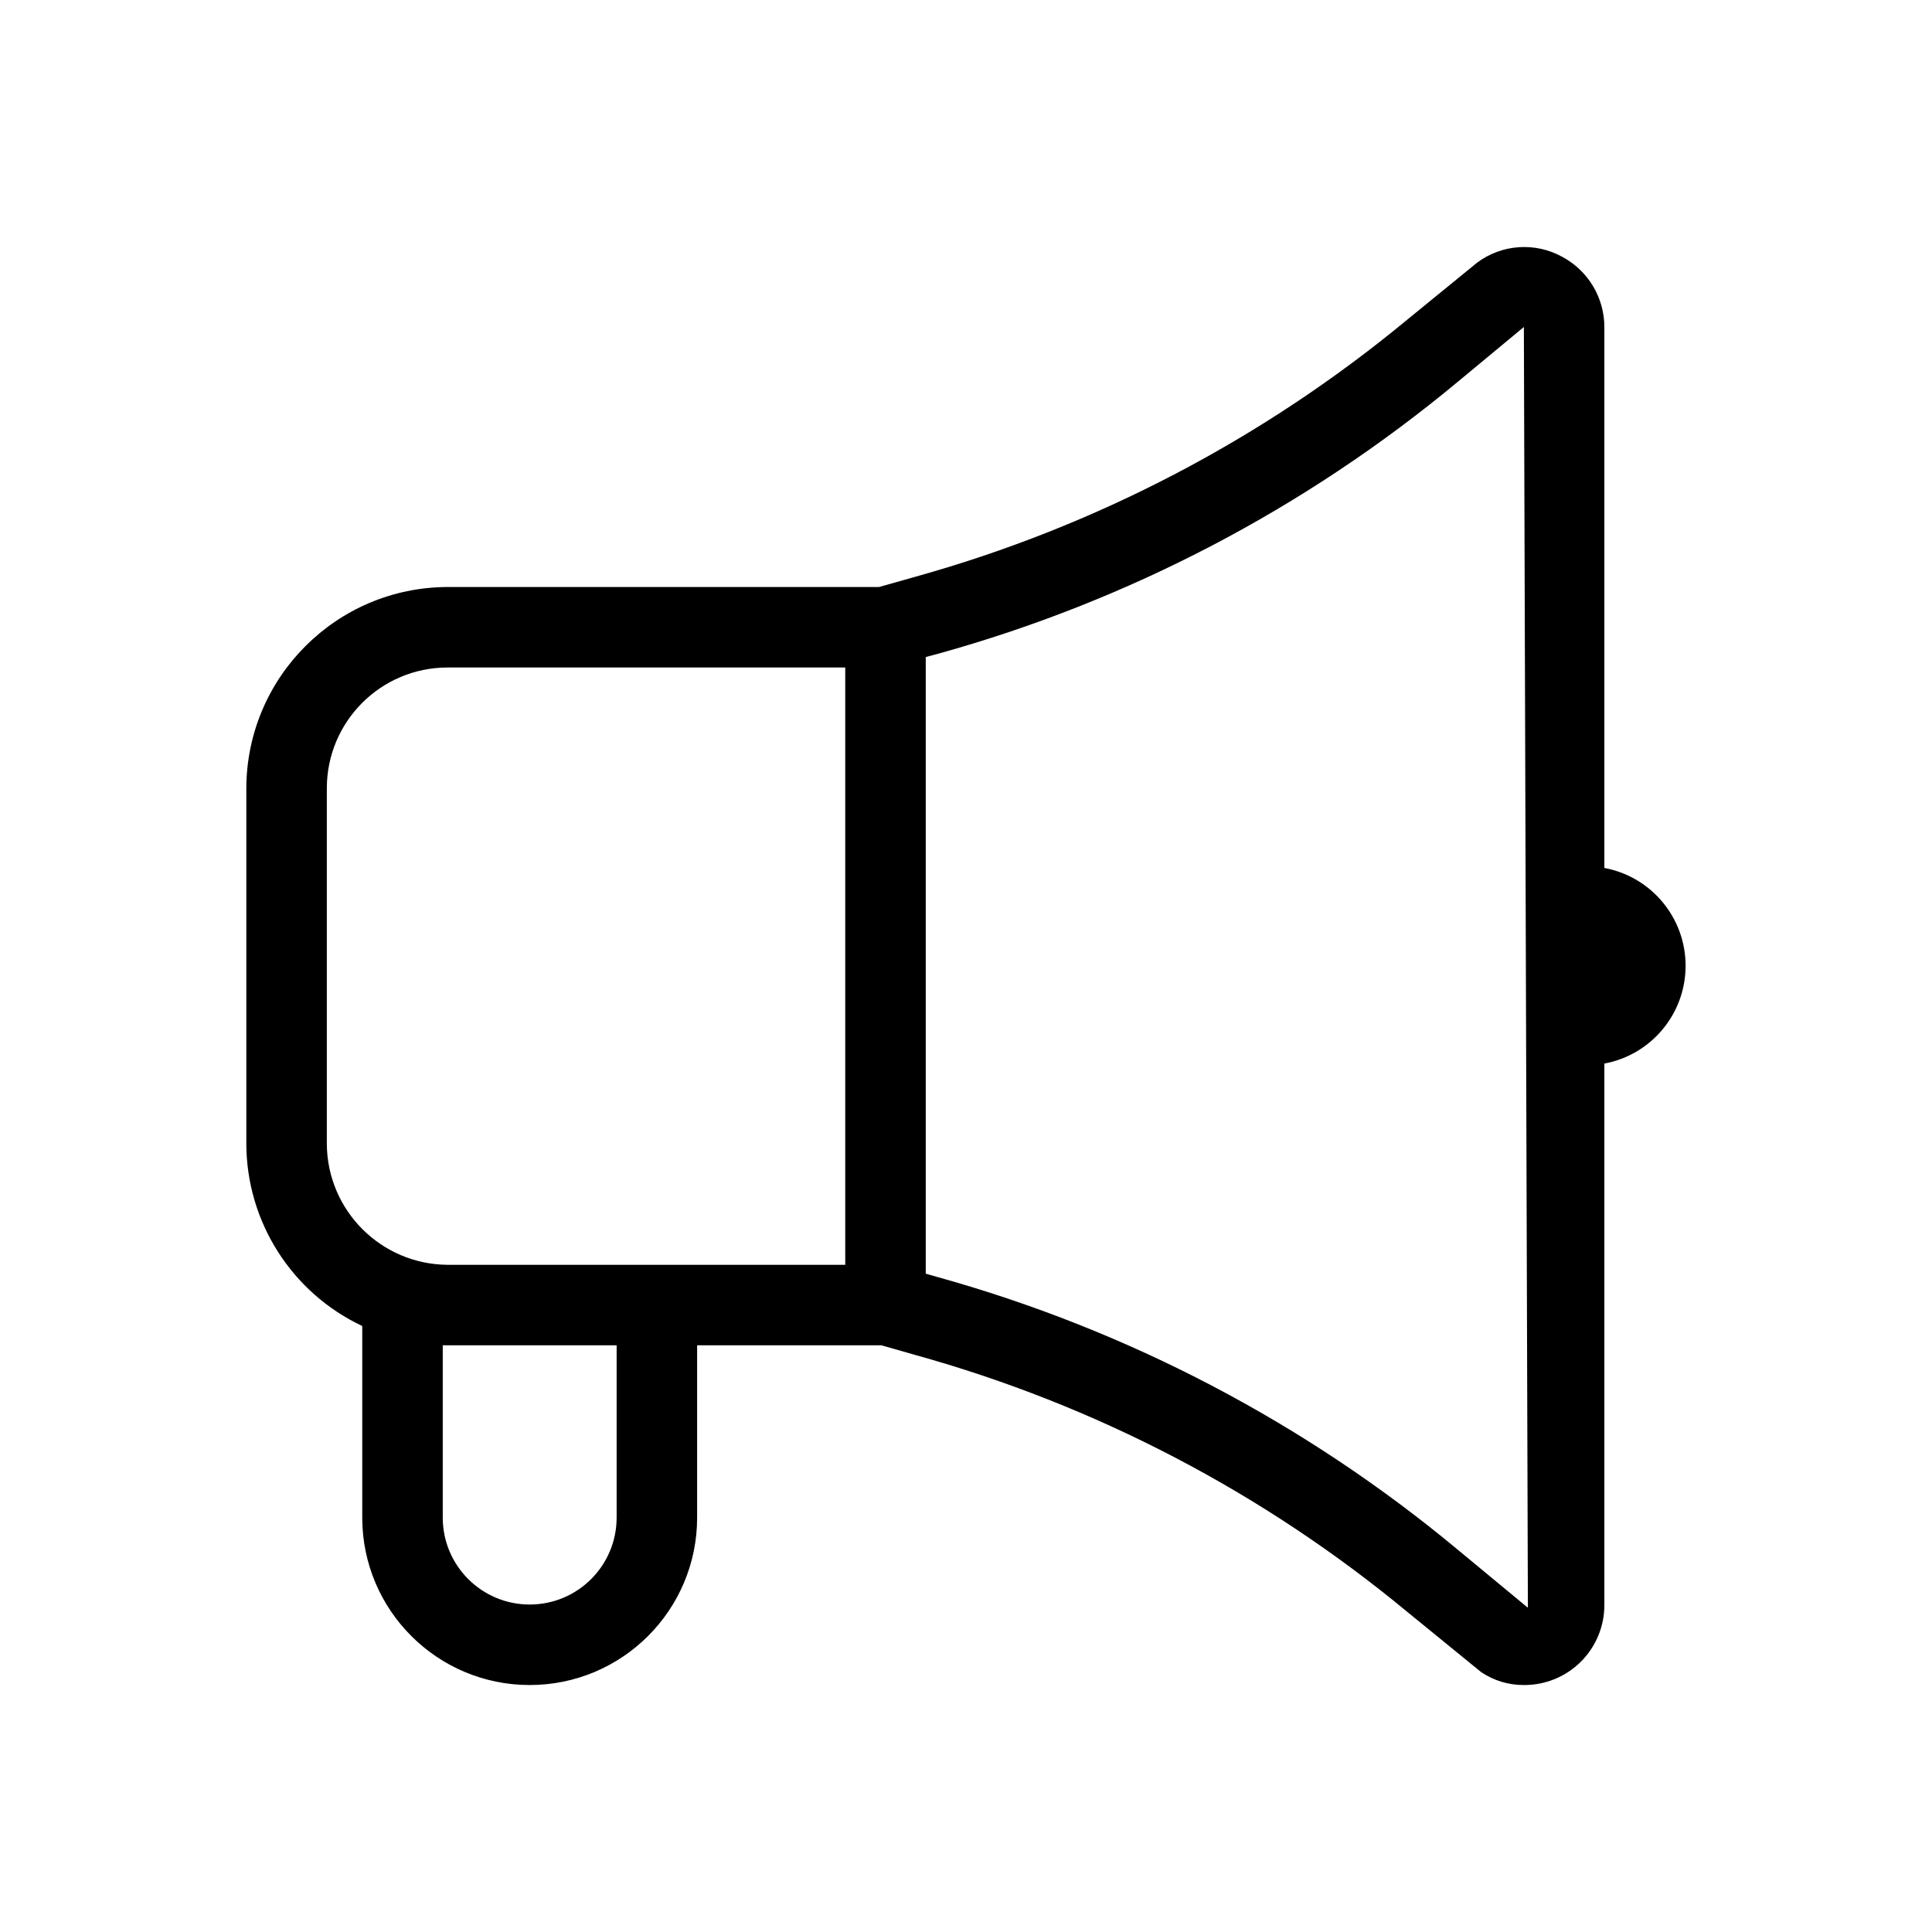
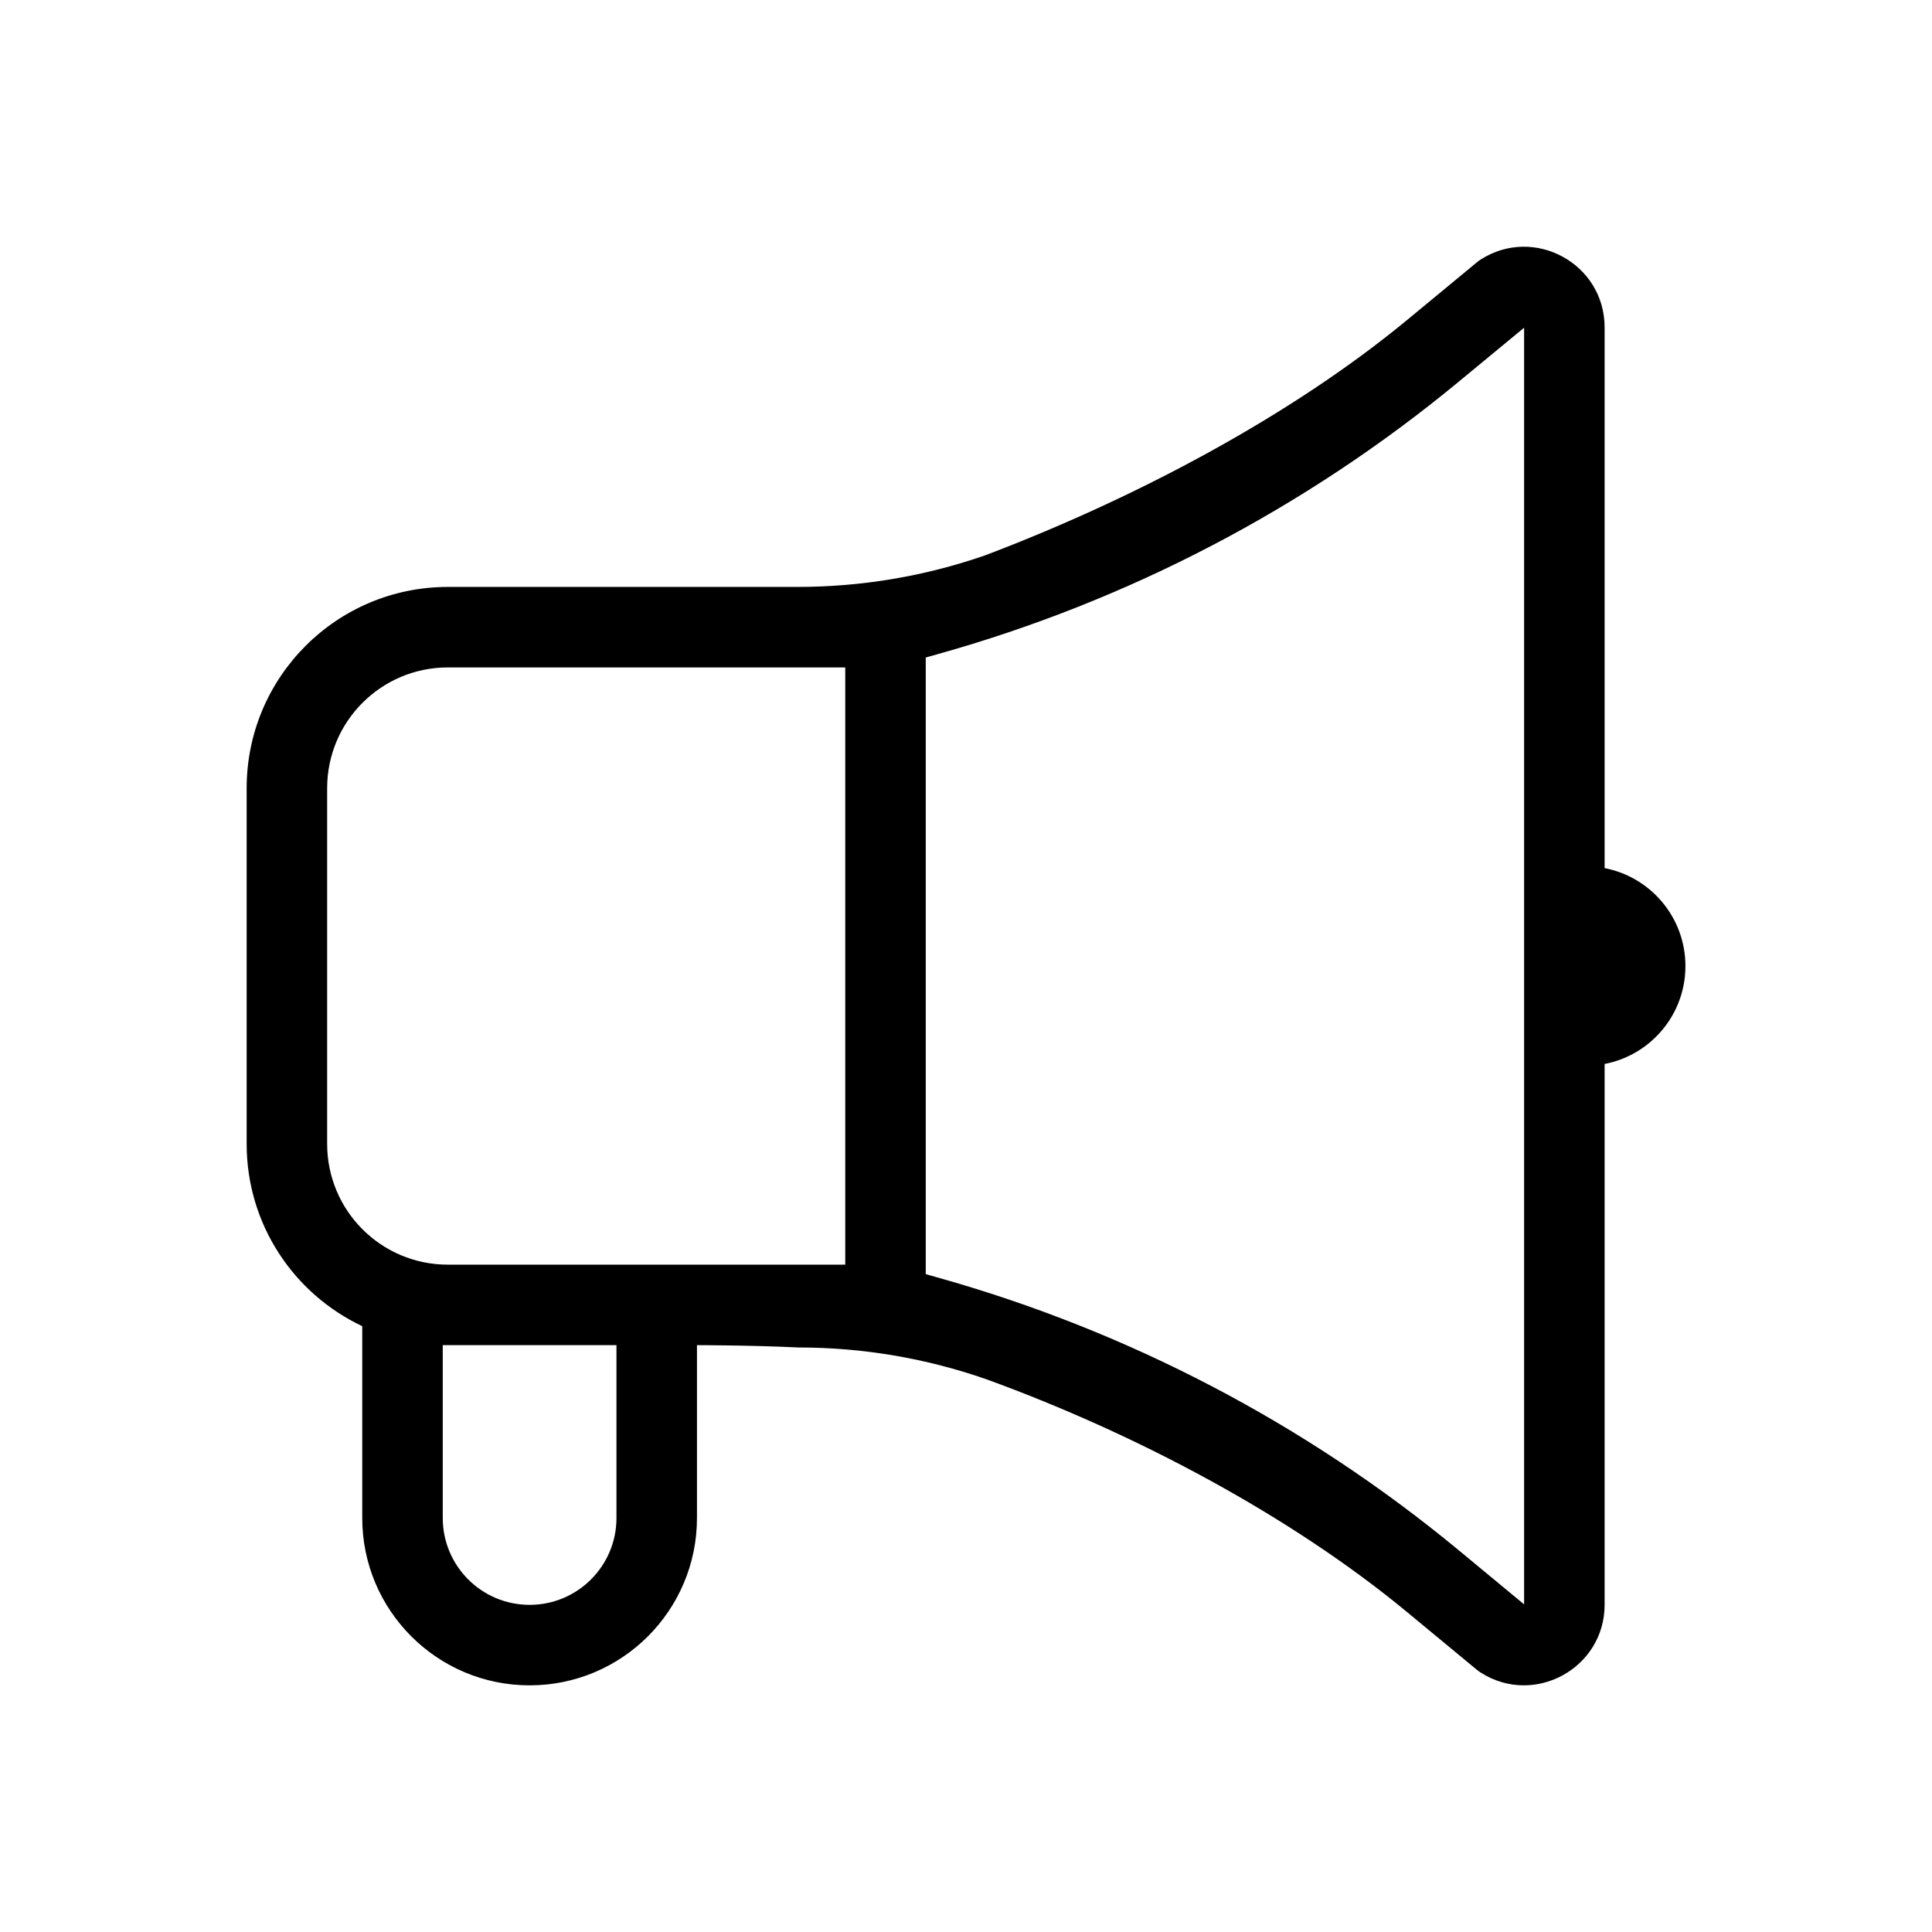
<svg xmlns="http://www.w3.org/2000/svg" viewBox="0 0 24 24">
  <g id="Bullhorn">
-     <path d="M19.93,10.782V4.062a.99.99,0,0,0-.52-.87.979.979,0,0,0-1.06.07l-.87.71a16.533,16.533,0,0,1-6.1,3.19l-.46.13H5.56a2.507,2.507,0,0,0-2.5,2.5v4.42a2.509,2.509,0,0,0,1.44,2.26v2.38a2.08,2.08,0,0,0,4.16,0v-2.14h2.29l.42.12a16.5,16.5,0,0,1,6.11,3.19l.92.75a.94.94,0,0,0,.53.16.993.993,0,0,0,1-1v-6.72a1.236,1.236,0,0,0,0-2.43ZM7.66,18.852a1.08,1.08,0,1,1-2.16,0v-2.14H7.66Zm2.84-3.14H5.56a1.511,1.511,0,0,1-1.5-1.5V9.792a1.5,1.5,0,0,1,1.5-1.5H10.5Zm7.61,3.54a17.4,17.4,0,0,0-6.47-3.39l-.14-.04V8.162l.15-.04a17.345,17.345,0,0,0,6.46-3.38l.82-.68.05,15.91Z" />
+     <path d="M4.5,16.474c-0.849,-0.4 -1.436,-1.263 -1.436,-2.264l-0,-4.419c-0,-1.38 1.118,-2.5 2.5,-2.5l4.343,0c0.793,0 1.581,-0.132 2.33,-0.392c1.859,-0.705 3.792,-1.727 5.24,-2.922l0.869,-0.718c0.015,-0.013 0.032,-0.025 0.049,-0.036c0.666,-0.424 1.538,0.054 1.538,0.844l0,6.717c0.572,0.11 1.004,0.613 1.004,1.217c-0,0.604 -0.432,1.106 -1.004,1.216l-0,6.718c-0,0.787 -0.872,1.267 -1.538,0.843c-0.017,-0.011 -0.034,-0.023 -0.05,-0.036l-0.868,-0.718c-1.446,-1.195 -3.364,-2.214 -5.226,-2.891c-0.748,-0.261 -1.536,-0.394 -2.328,-0.394c-0.609,-0.029 -1.265,-0.029 -1.265,-0.029l0,2.147c0,1.148 -0.931,2.079 -2.079,2.079c-1.148,-0 -2.079,-0.931 -2.079,-2.079l0,-2.383Zm1,0.236l0,2.147c0,0.596 0.483,1.079 1.079,1.079c0.596,-0 1.079,-0.483 1.079,-1.079c0,-0 0,-2.147 0,-2.147l-2.094,-0c-0.031,-0 -0.053,-0 -0.064,-0Zm6,-0.882l0.142,0.04c2.37,0.664 4.575,1.817 6.473,3.385l0.818,0.677l-0,-15.859l-0.82,0.677c-1.897,1.566 -4.1,2.717 -6.468,3.379l-0.145,0.041l-0,7.66Zm-2.842,-0.118l1.842,0l-0,-7.419l-4.936,0c-0.829,0 -1.5,0.672 -1.5,1.5l-0,4.419c-0,0.829 0.671,1.5 1.499,1.5l3.095,0Z" />
  </g>
</svg>
